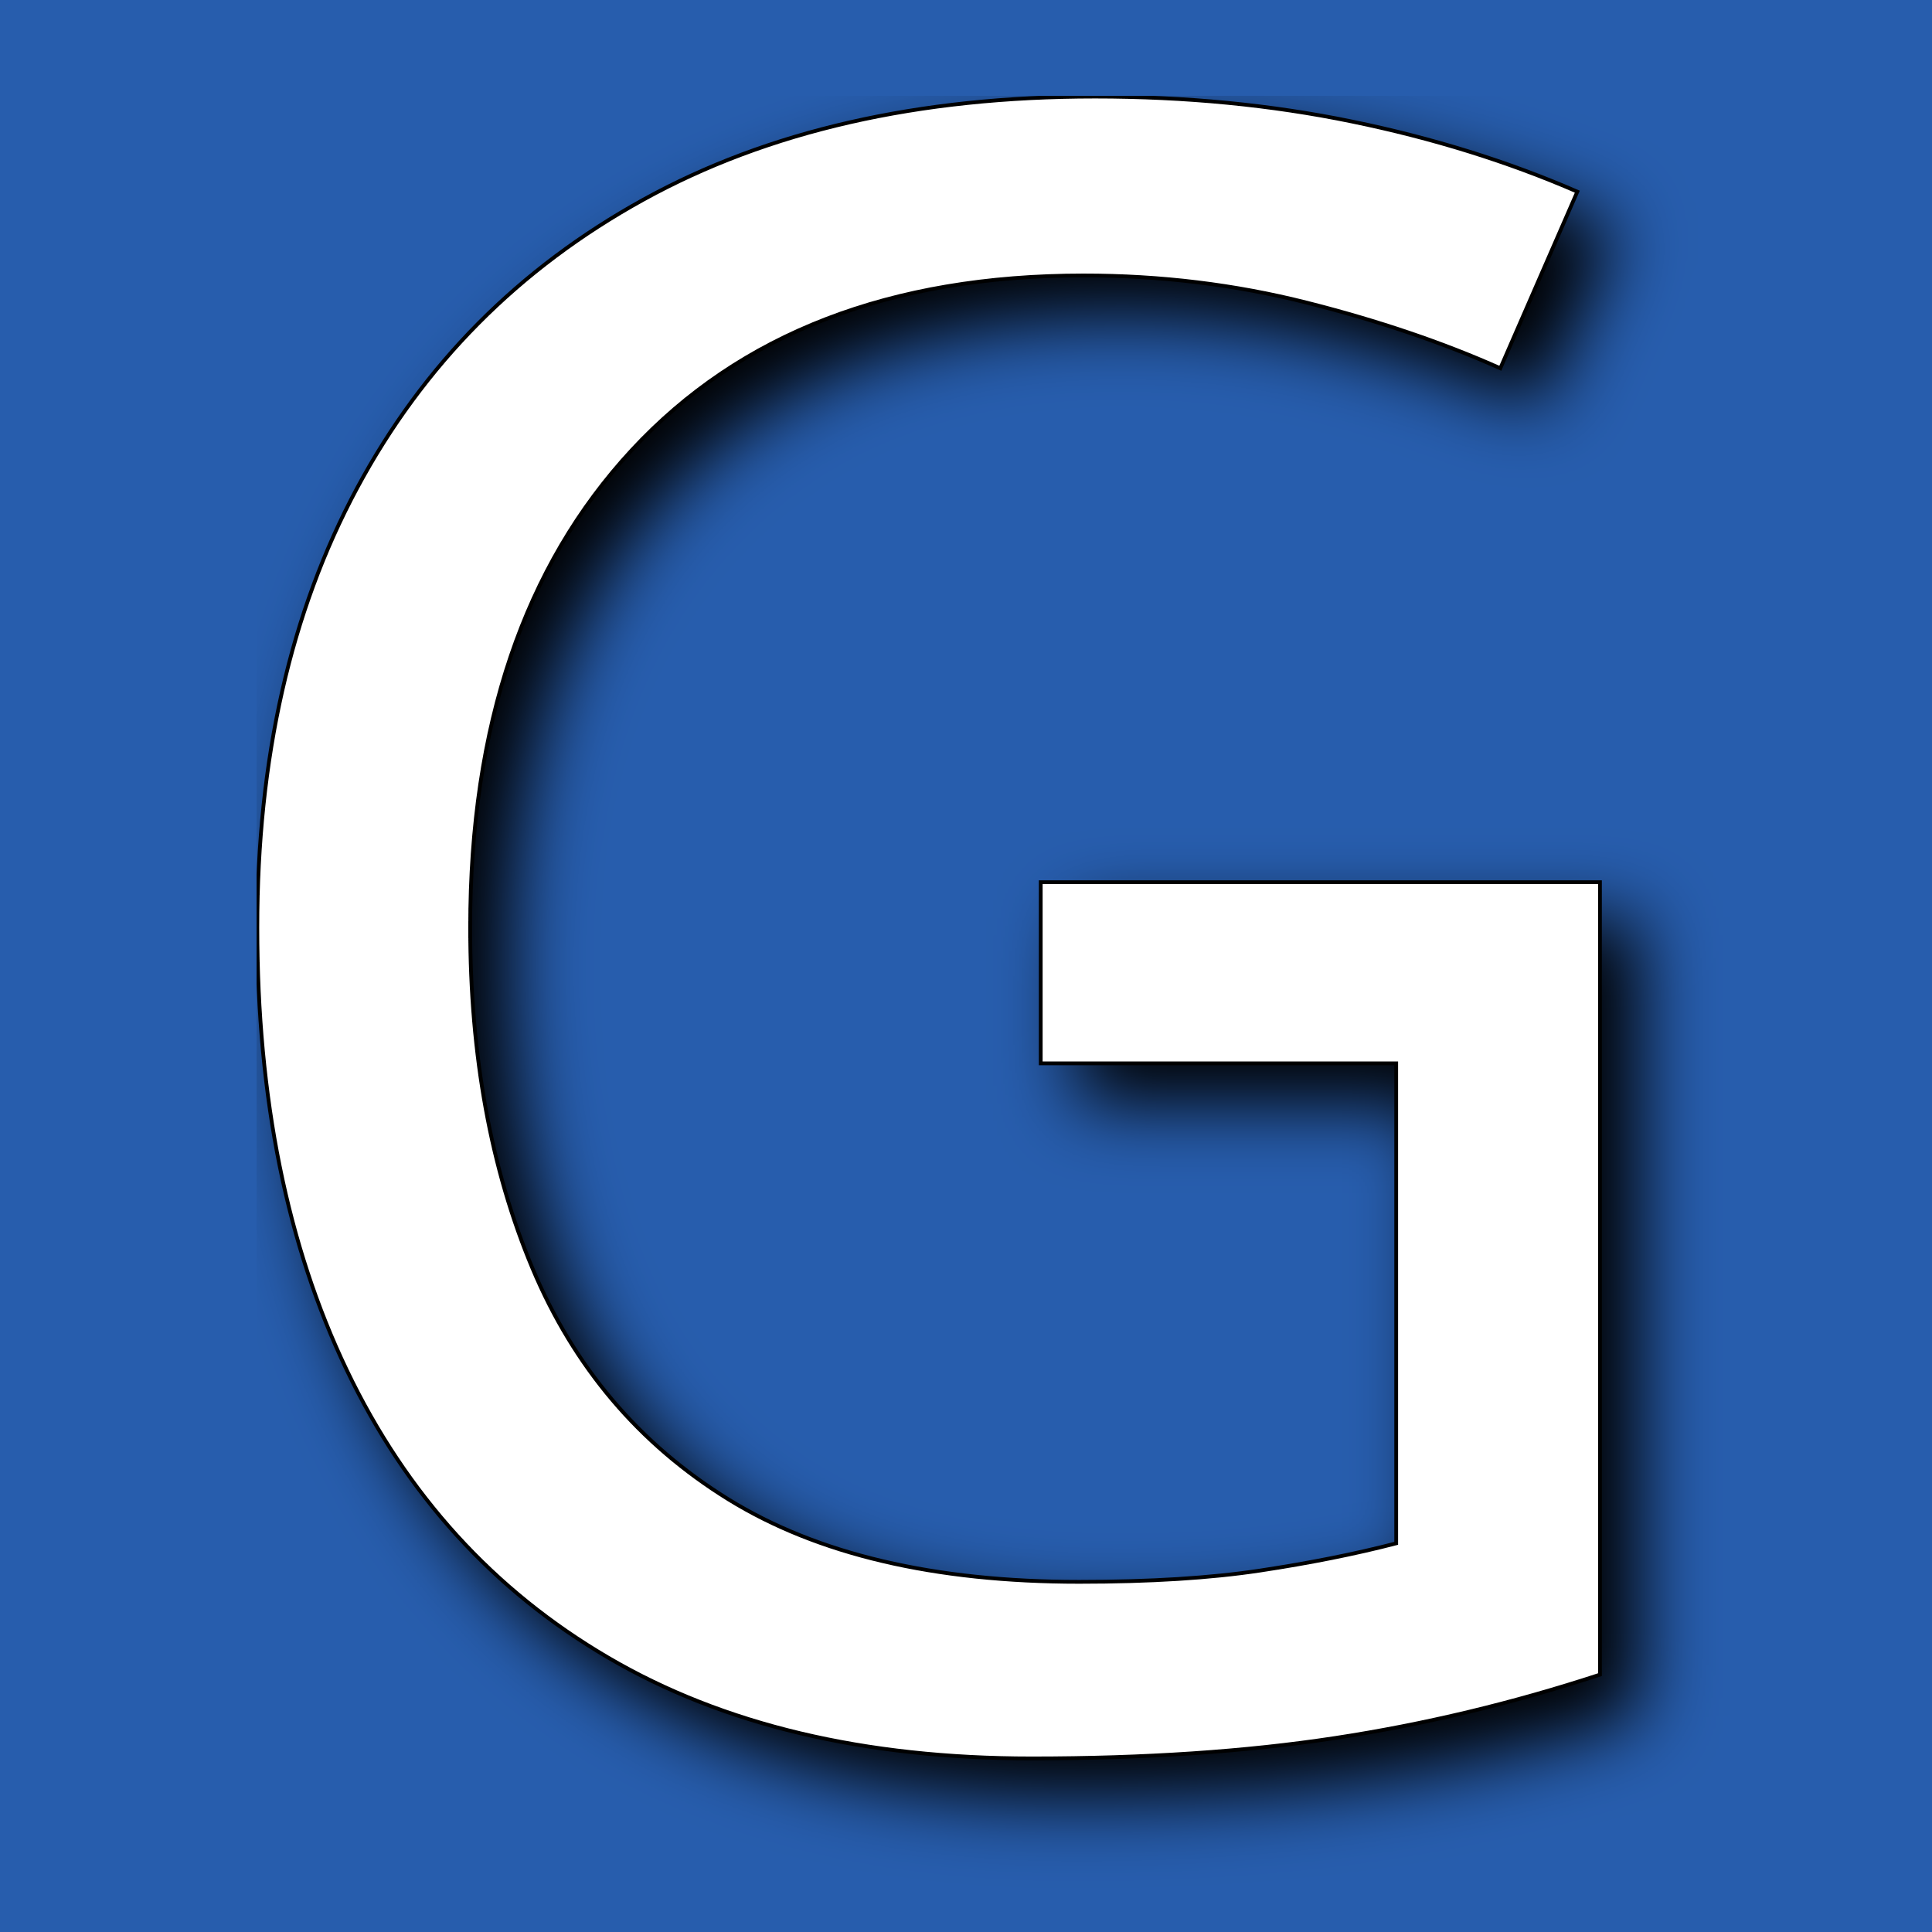
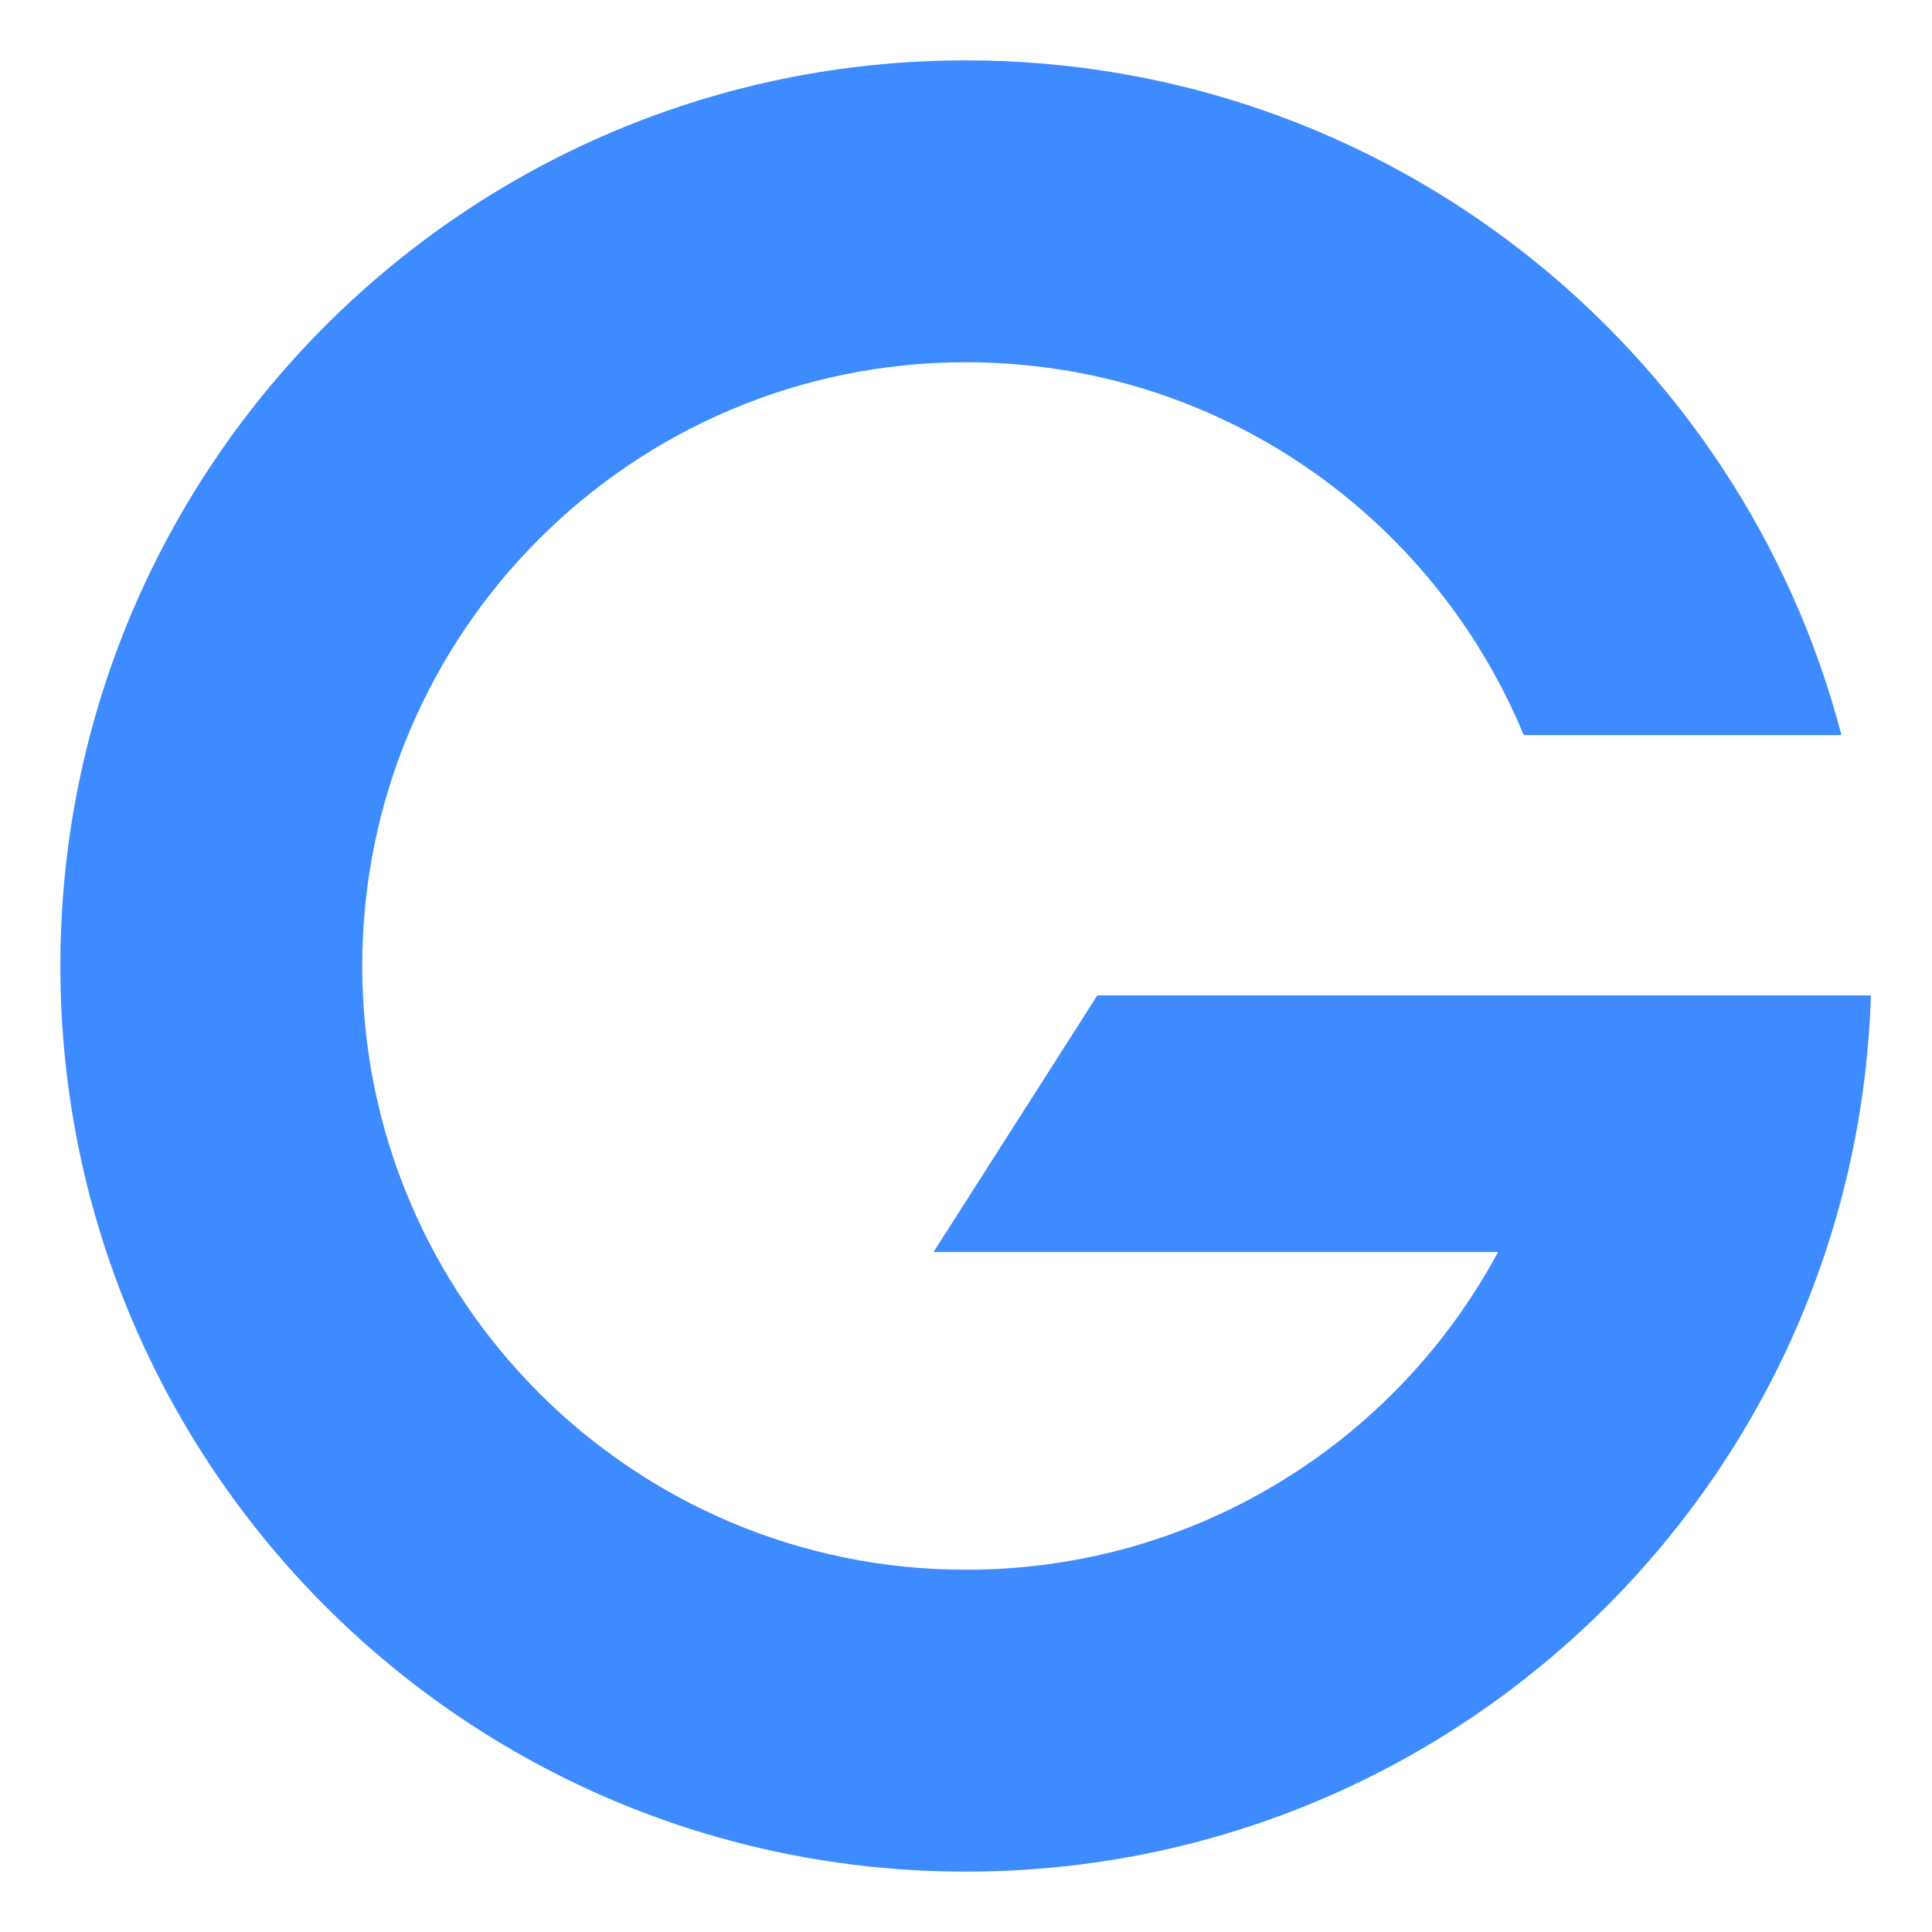
- <svg xmlns="http://www.w3.org/2000/svg" version="1.1" height="512px" width="512px" viewBox="0 0 512 512">
+ <svg xmlns="http://www.w3.org/2000/svg" version="1.1" id="Layer_1" x="0px" y="0px" width="256px" height="256px" viewBox="0 0 256 256" style="enable-background:new 0 0 256 256;" xml:space="preserve">
  <style type="text/css">
- 		@font-face
- 		{
- 			font-family: 'Josefina';
- 			font-style: normal;
- 			font-weight: normal;
- 			src: url('http://seangephardt.com/static/media/JosefinSans-Regular.48b6a102.woff') format('woff');
- 		}
- 		.icon-svg
- 		{
- 			font-family: 'Josefina', system-ui;
- 		}
- 	</style>
-   <defs>
-     <filter id="drop-shadow" x="0" y="0" width="300%" height="300%">
-       <feOffset result="offOut" in="SourceAlpha" dx="10" dy="10" />
-       <feGaussianBlur result="blurOut" in="offOut" stdDeviation="10" />
-       <feBlend in="SourceGraphic" in2="blurOut" mode="normal" />
-     </filter>
-   </defs>
-   <rect x="0" y="0" height="512" width="512" fill="rgba(39, 93, 173,1)" stroke-width="10" stroke="rgba(255,0,0,0)" />
-   <text x="250" y="460" dx="0" dy="0" filter="url(#drop-shadow)" class="icon-svg" font-family="Josefina" font-size="600px" font-weight="500" text-anchor="middle" letter-spacing="0" textLength="auto" fill="rgba(255,255,255,1)" stroke="rgba(0,0,0,1)" stroke-width="1" text-rendering="geometricPrecision">
-     <tspan>G</tspan>
-   </text>
+ 	.st0{fill:#3D8BFF;}
+ </style>
+   <path class="st0" d="M145.4,131.9l-21.7,34h74.8C185,191,158.5,208,128,208c-44.2,0-80-35.8-80-80c0-44.2,35.8-80,80-80  c33.4,0,61.9,20.4,73.9,49.4h42.1C230.6,46,183.7,8,128,8C61.7,8,8,61.7,8,128s53.7,120,120,120c65,0,117.9-51.6,119.9-116.1H145.4z  " />
</svg>
